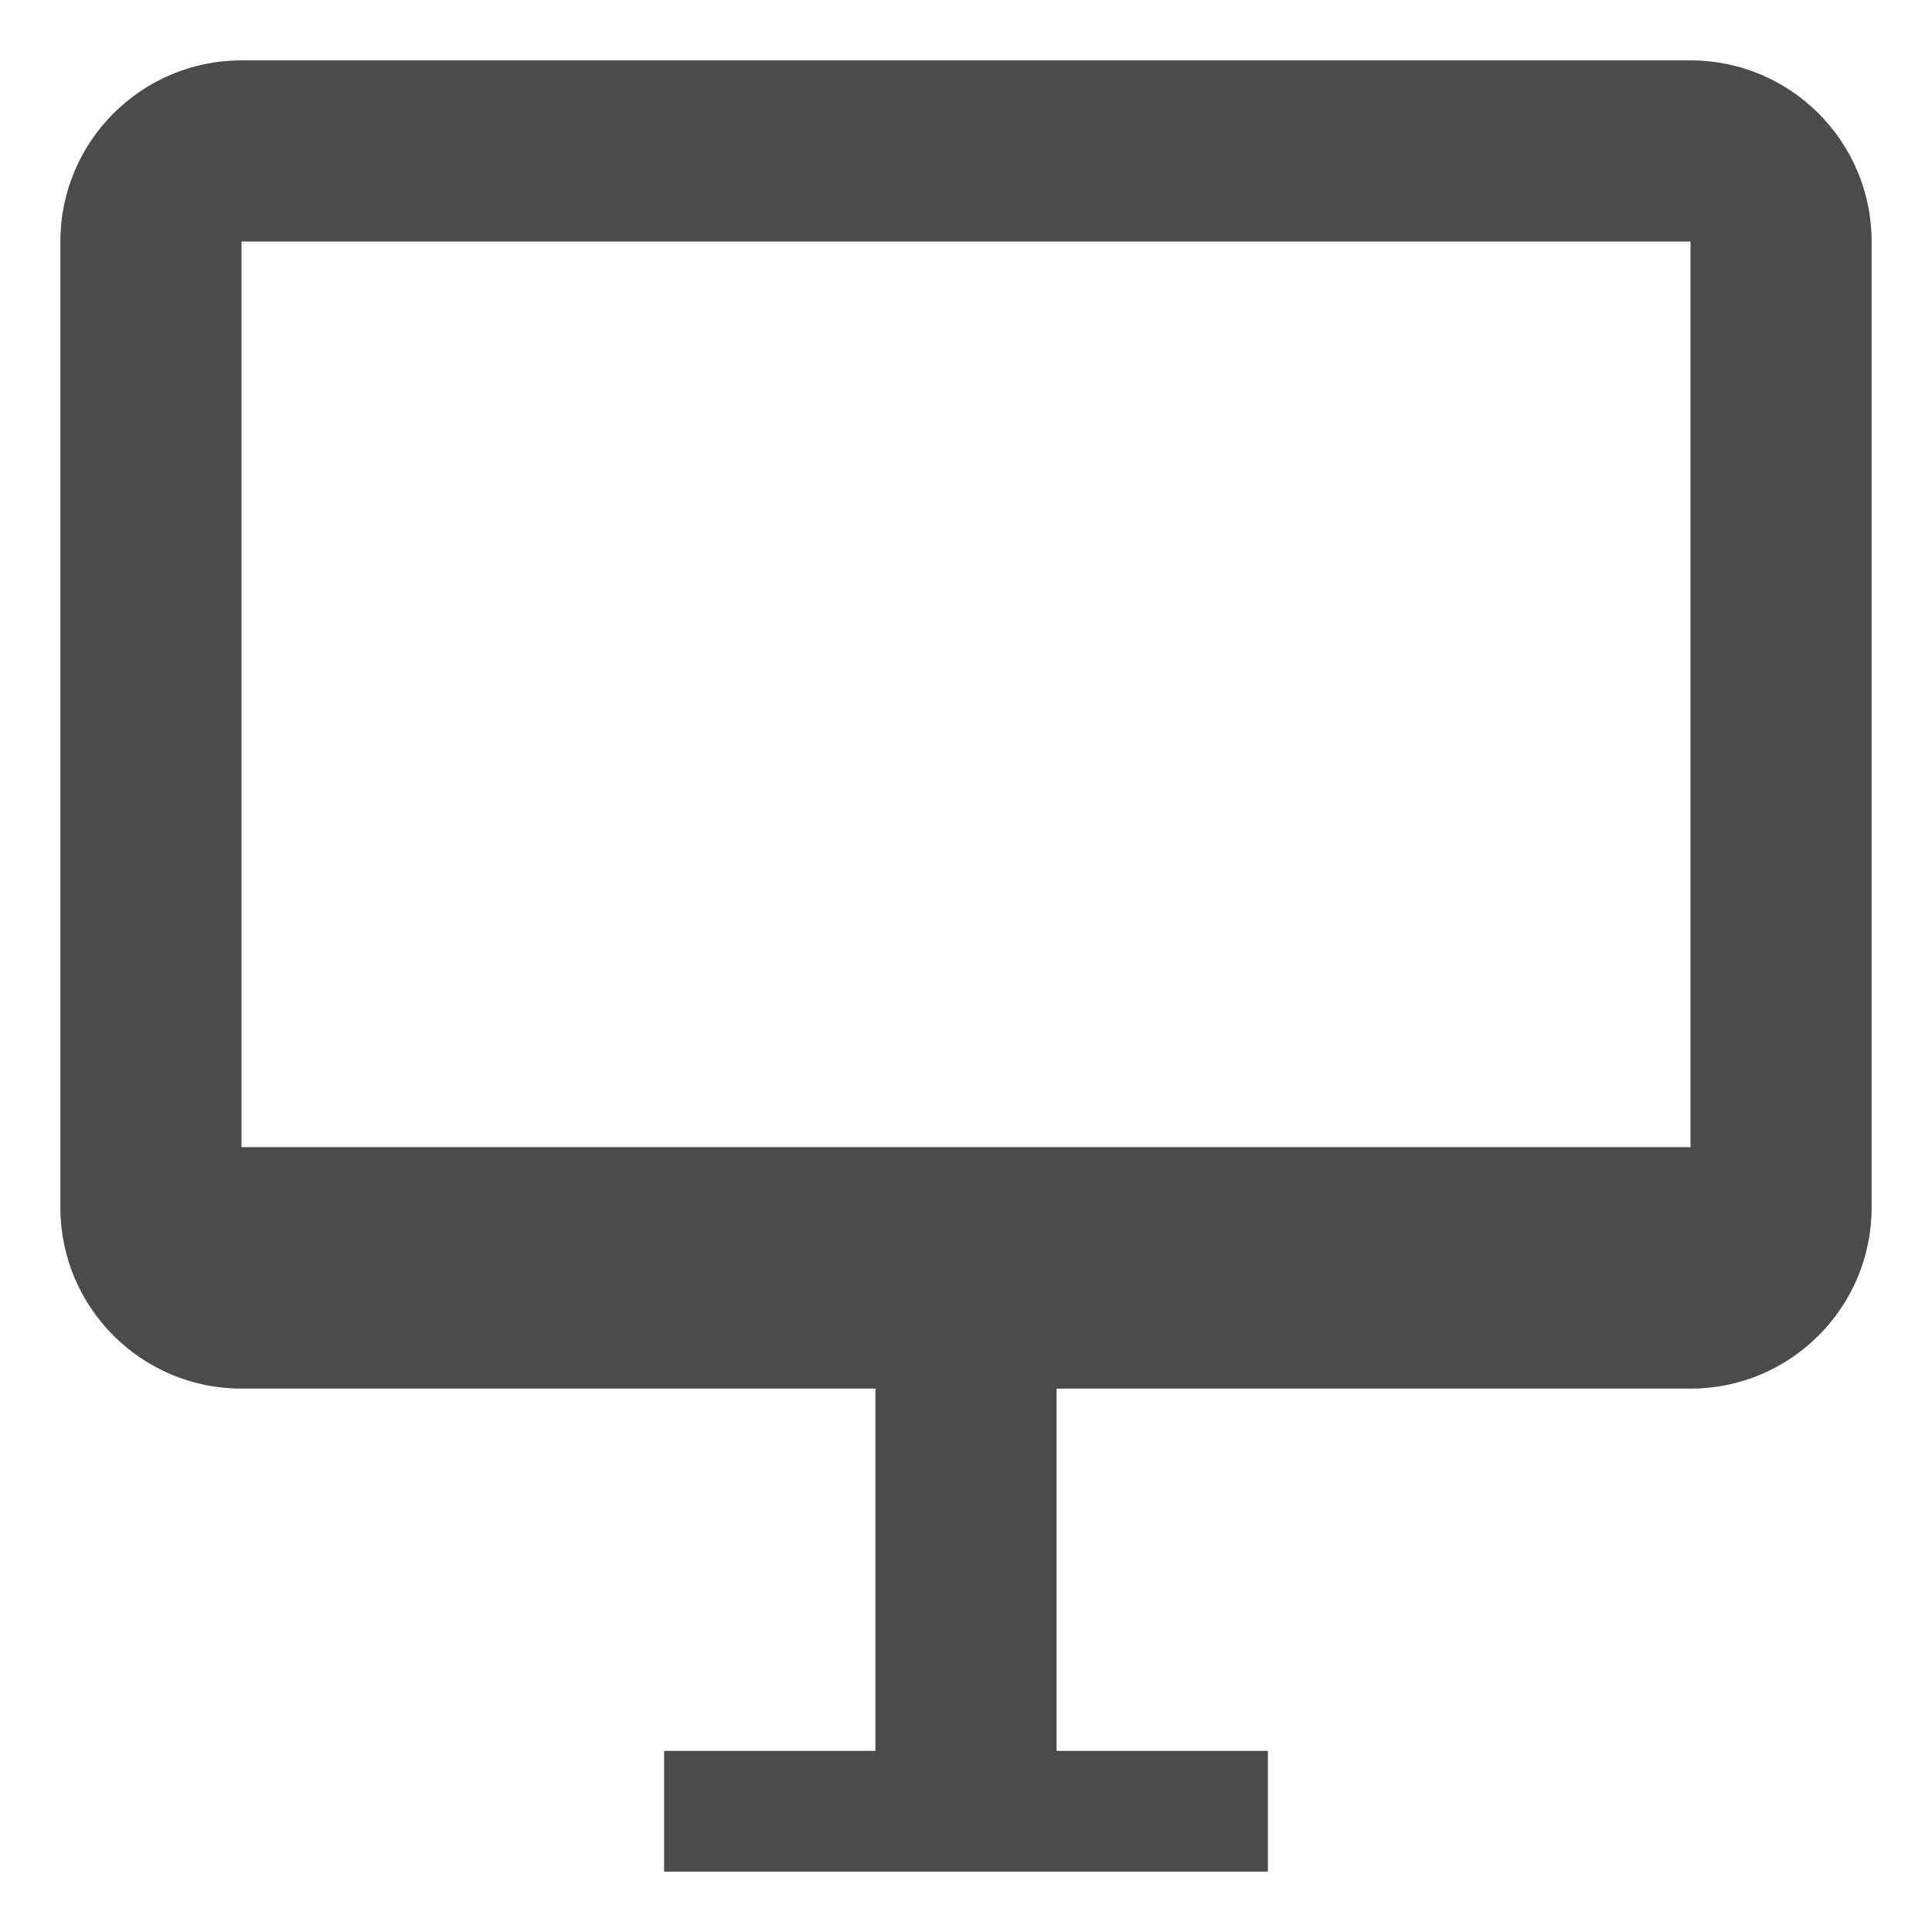
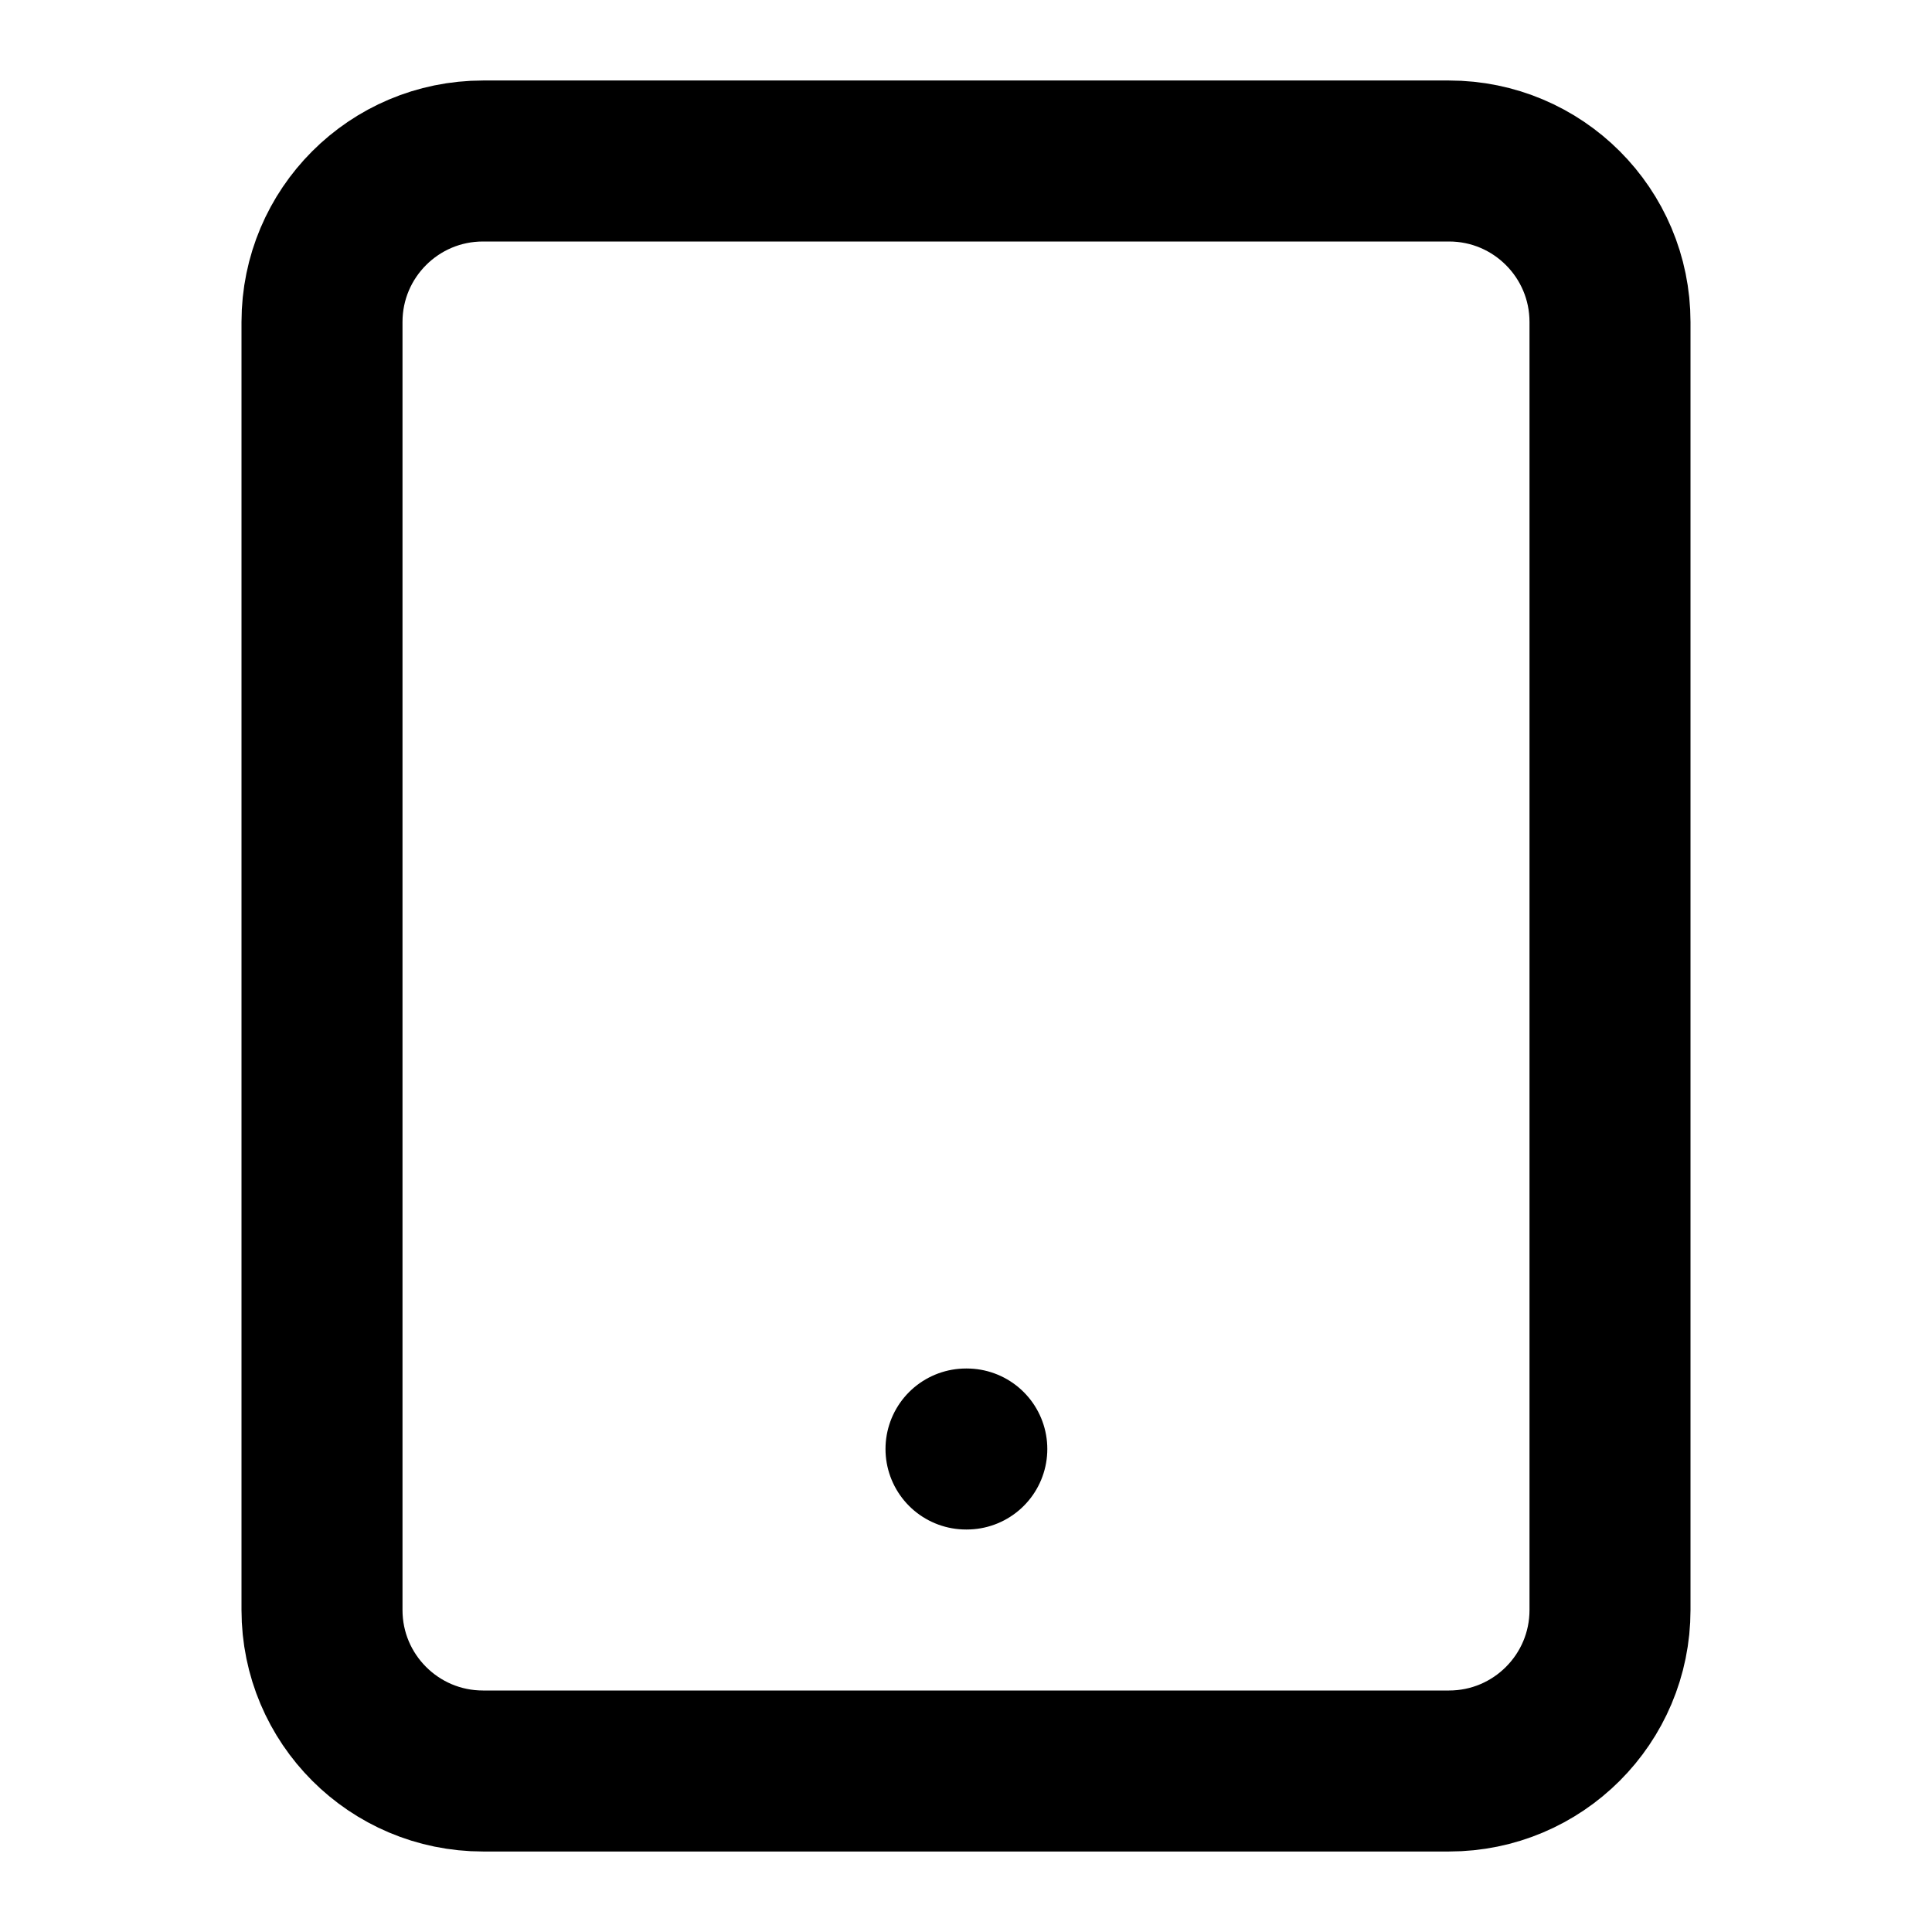
- <svg xmlns="http://www.w3.org/2000/svg" version="1.1" x="0px" y="0px" viewBox="0 0 512 512" style="width: 48px; height: 48px; opacity: 1;" xml:space="preserve">
-   <style type="text/css">
- 	.st0{fill:#4B4B4B;}
- </style>
-   <g>
-     <rect x="176" y="464" class="st0" width="160" height="32" />
-     <rect x="232" y="352" class="st0" width="48" height="128" />
-     <path class="st0" d="M448,16H64c-26.5,0-48,21.5-48,48v256c0,26.5,21.5,48,48,48h384c26.5,0,48-21.5,48-48V64C496,37.5,474.5,16,448,16z M448,304H64V64h384V304z" />
-   </g>
+ <svg xmlns="http://www.w3.org/2000/svg" viewBox="0 0 24 24" fill="none" stroke="#000000" stroke-width="2" stroke-linecap="round" stroke-linejoin="round">
+   <rect x="4" y="2" width="16" height="20" rx="2" />
+   <line x1="12" y1="18" x2="12.01" y2="18" />
</svg>
